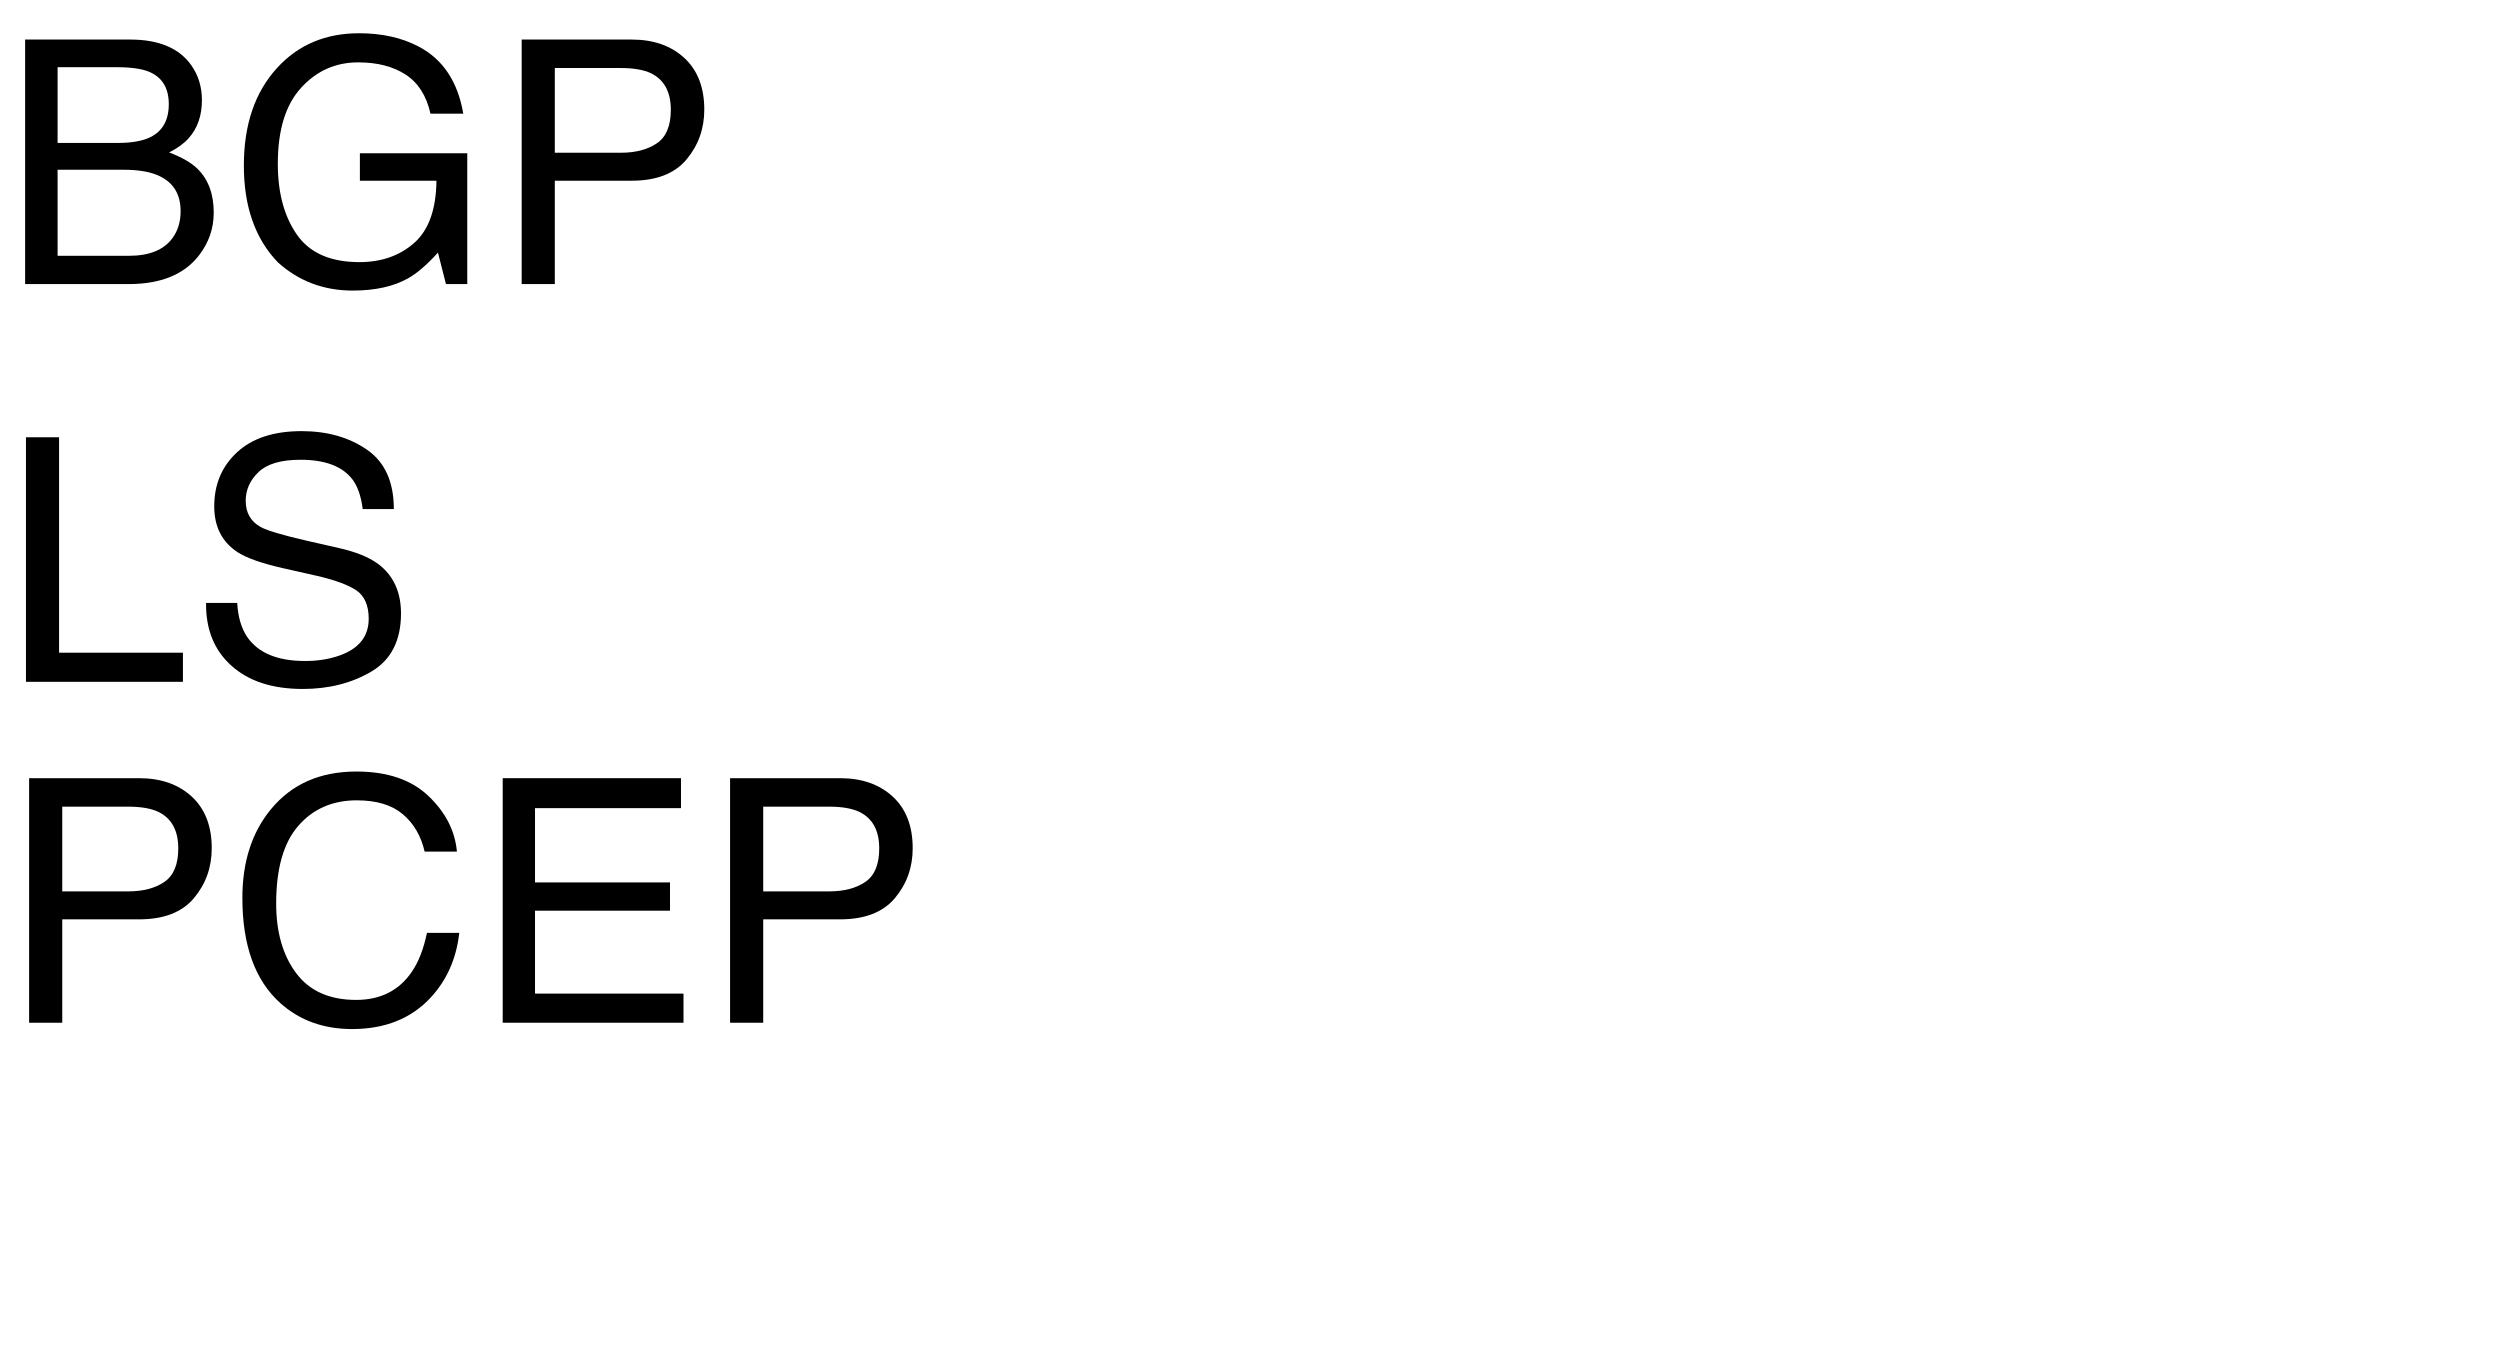
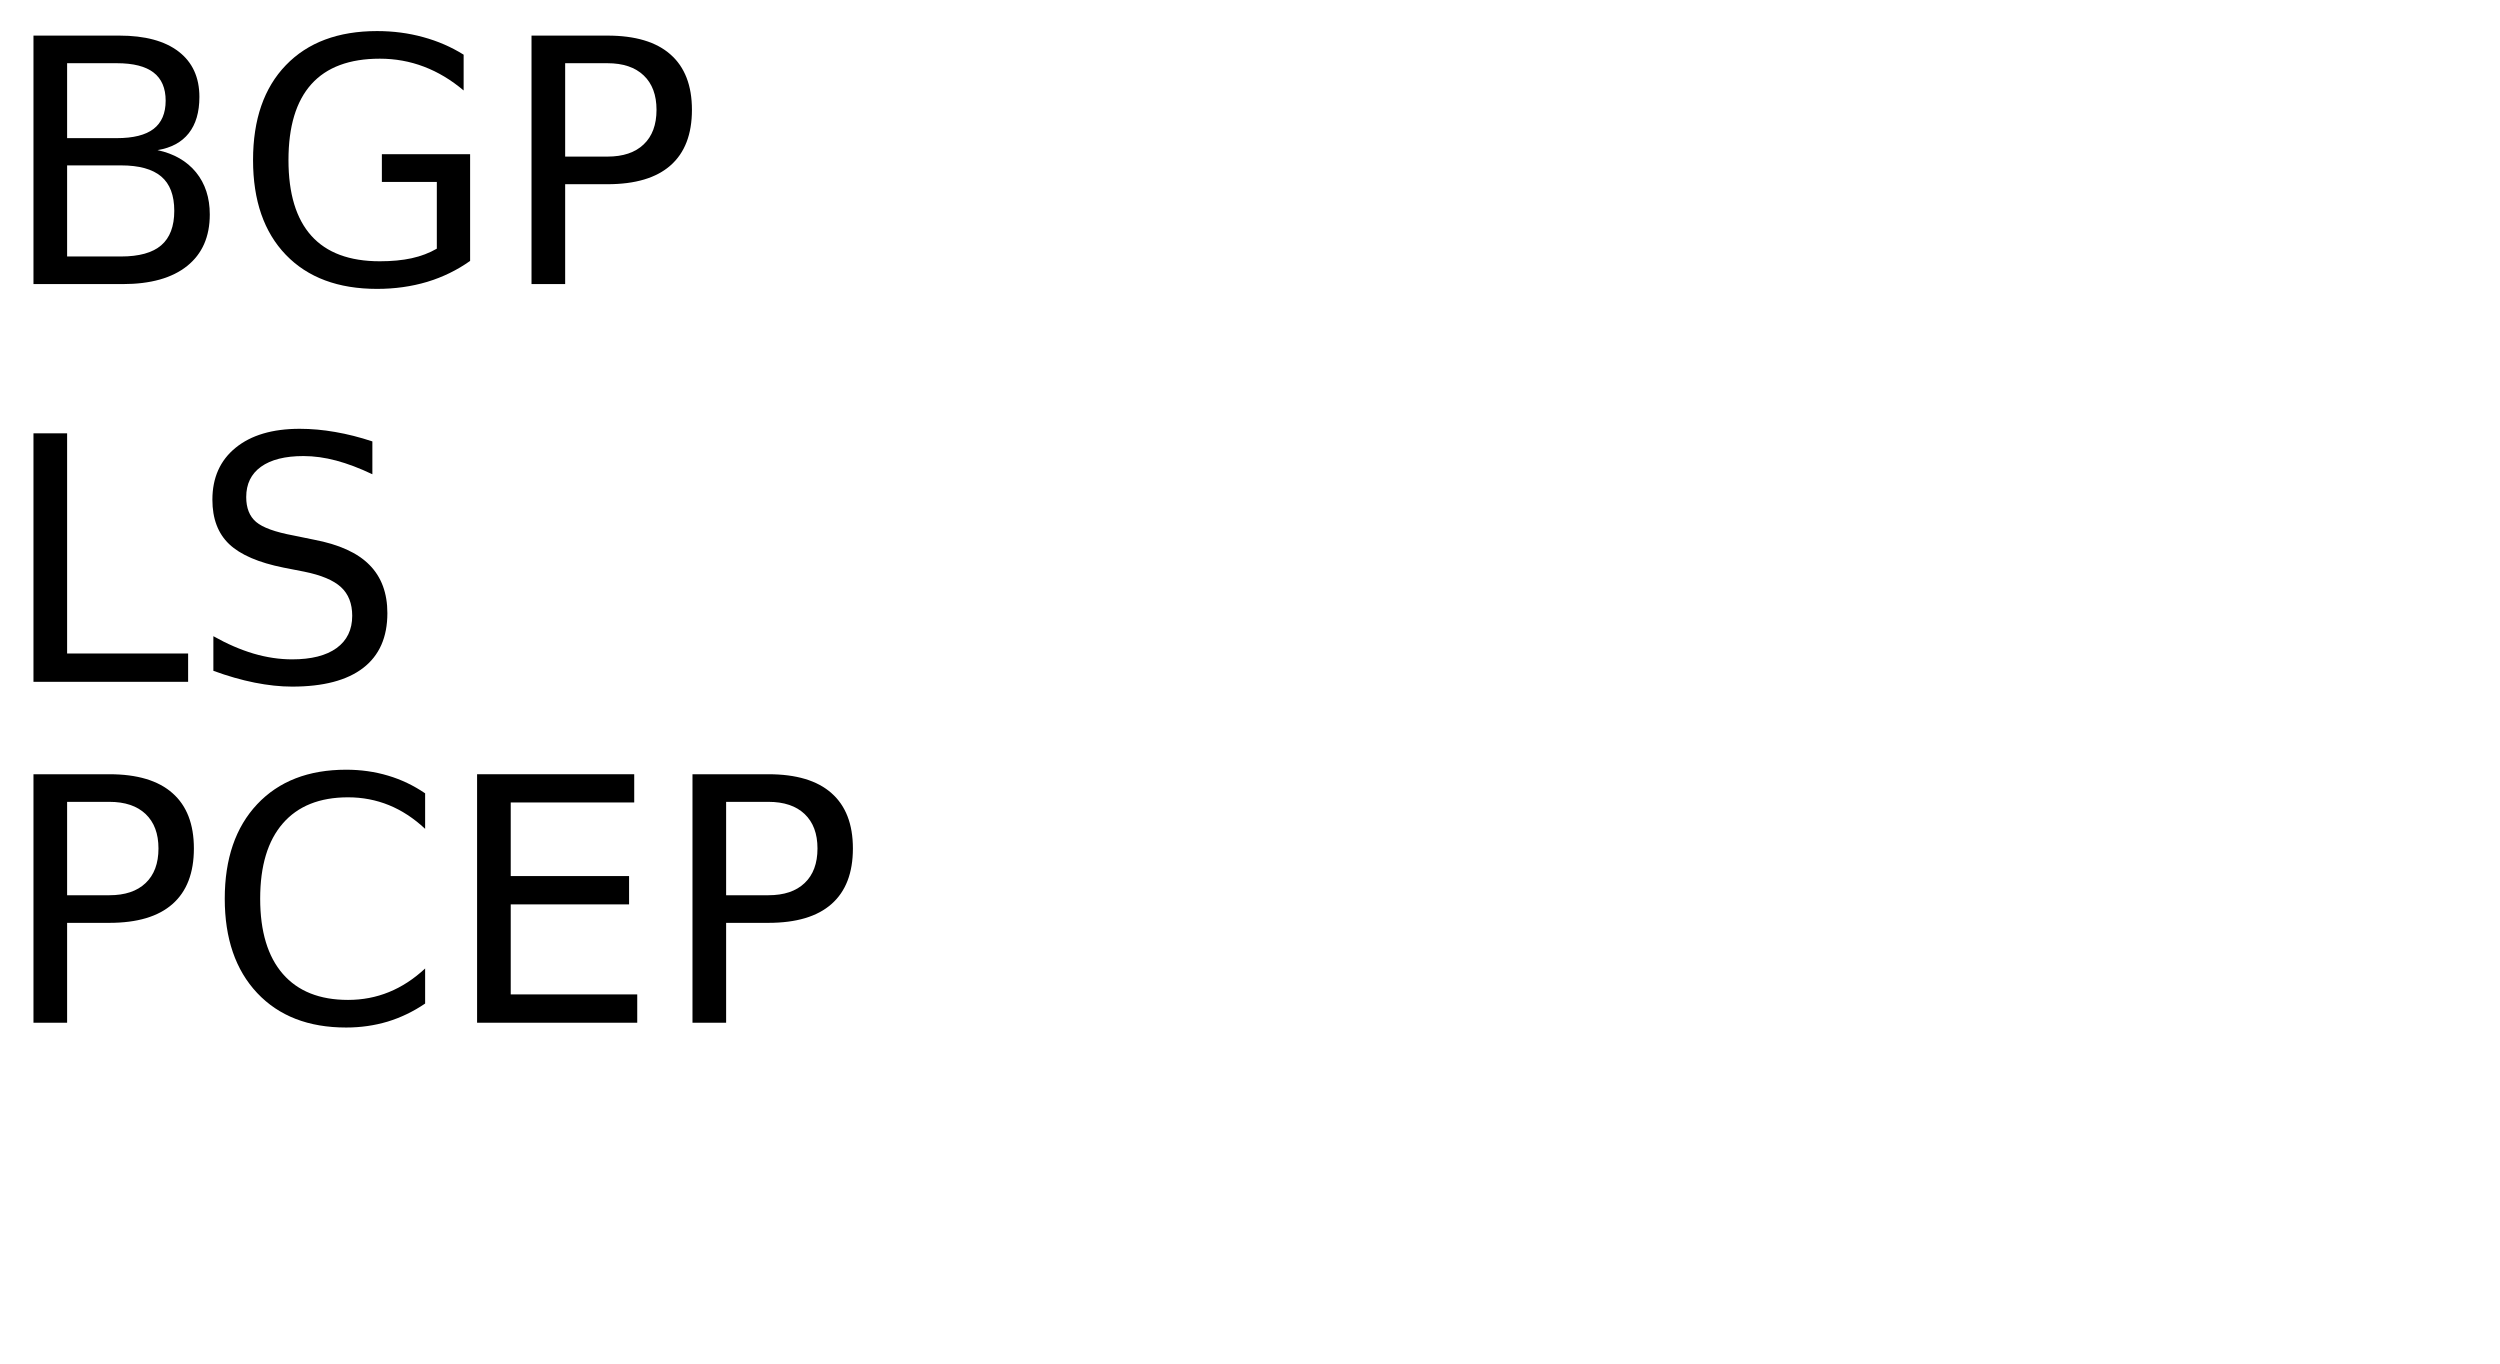
<svg xmlns="http://www.w3.org/2000/svg" xmlns:xlink="http://www.w3.org/1999/xlink" width="440" height="240" viewBox="0 0 440 240">
  <defs>
    <g>
      <g id="glyph-0-0">
-         <path d="M 20.742 -24.844 C 23.203 -24.844 25.117 -25.188 26.484 -25.867 C 28.633 -26.941 29.707 -28.875 29.707 -31.672 C 29.707 -34.484 28.562 -36.375 26.281 -37.352 C 24.992 -37.898 23.078 -38.172 20.539 -38.172 L 10.137 -38.172 L 10.137 -24.844 Z M 22.703 -4.98 C 26.277 -4.98 28.828 -6.016 30.352 -8.086 C 31.309 -9.395 31.789 -10.977 31.789 -12.832 C 31.789 -15.957 30.391 -18.086 27.598 -19.219 C 26.113 -19.824 24.148 -20.125 21.711 -20.125 L 10.137 -20.125 L 10.137 -4.98 Z M 4.422 -43.039 L 22.91 -43.039 C 27.949 -43.039 31.531 -41.531 33.664 -38.523 C 34.914 -36.746 35.539 -34.695 35.539 -32.375 C 35.539 -29.66 34.766 -27.43 33.223 -25.695 C 32.422 -24.777 31.27 -23.938 29.766 -23.172 C 31.973 -22.332 33.625 -21.387 34.719 -20.332 C 36.652 -18.457 37.617 -15.867 37.617 -12.57 C 37.617 -9.797 36.75 -7.285 35.008 -5.039 C 32.41 -1.68 28.281 0 22.617 0 L 4.422 0 Z M 4.422 -43.039 " />
+         <path d="M 11.812 -20.891 L 11.812 -4.859 L 21.297 -4.859 C 24.484 -4.859 26.844 -5.516 28.375 -6.828 C 29.906 -8.148 30.672 -10.172 30.672 -12.891 C 30.672 -15.629 29.906 -17.645 28.375 -18.938 C 26.844 -20.238 24.484 -20.891 21.297 -20.891 Z M 11.812 -38.875 L 11.812 -25.688 L 20.562 -25.688 C 23.457 -25.688 25.613 -26.227 27.031 -27.312 C 28.445 -28.406 29.156 -30.062 29.156 -32.281 C 29.156 -34.488 28.445 -36.141 27.031 -37.234 C 25.613 -38.328 23.457 -38.875 20.562 -38.875 Z M 5.891 -43.734 L 21 -43.734 C 25.52 -43.734 29 -42.797 31.438 -40.922 C 33.875 -39.047 35.094 -36.383 35.094 -32.938 C 35.094 -30.258 34.469 -28.129 33.219 -26.547 C 31.969 -24.961 30.133 -23.973 27.719 -23.578 C 30.625 -22.953 32.883 -21.648 34.5 -19.672 C 36.113 -17.691 36.922 -15.219 36.922 -12.25 C 36.922 -8.344 35.594 -5.32 32.938 -3.188 C 30.281 -1.062 26.5 0 21.594 0 L 5.891 0 Z M 5.891 -43.734 " />
      </g>
      <g id="glyph-0-1">
-         <path d="M 23.172 -44.148 C 27.215 -44.148 30.711 -43.367 33.664 -41.805 C 37.941 -39.559 40.555 -35.625 41.516 -30 L 35.742 -30 C 35.039 -33.145 33.586 -35.434 31.375 -36.871 C 29.168 -38.305 26.387 -39.023 23.027 -39.023 C 19.043 -39.023 15.688 -37.531 12.965 -34.539 C 10.238 -31.551 8.875 -27.102 8.875 -21.18 C 8.875 -16.062 10 -11.898 12.246 -8.688 C 14.492 -5.473 18.156 -3.867 23.234 -3.867 C 27.121 -3.867 30.336 -4.996 32.887 -7.25 C 35.434 -9.508 36.738 -13.156 36.797 -18.195 L 23.32 -18.195 L 23.32 -23.027 L 42.219 -23.027 L 42.219 0 L 38.469 0 L 37.062 -5.539 C 35.09 -3.371 33.34 -1.867 31.816 -1.023 C 29.258 0.422 26.008 1.141 22.062 1.141 C 16.965 1.141 12.578 -0.508 8.906 -3.809 C 4.902 -7.949 2.898 -13.633 2.898 -20.859 C 2.898 -28.066 4.852 -33.797 8.758 -38.055 C 12.469 -42.117 17.273 -44.148 23.172 -44.148 Z M 23.172 -44.148 " />
+         <path d="M 35.719 -6.234 L 35.719 -17.984 L 26.047 -17.984 L 26.047 -22.859 L 41.578 -22.859 L 41.578 -4.078 C 39.285 -2.453 36.766 -1.223 34.016 -0.391 C 31.266 0.43 28.328 0.844 25.203 0.844 C 18.359 0.844 13.008 -1.148 9.156 -5.141 C 5.301 -9.141 3.375 -14.703 3.375 -21.828 C 3.375 -28.973 5.301 -34.539 9.156 -38.531 C 13.008 -42.531 18.359 -44.531 25.203 -44.531 C 28.047 -44.531 30.75 -44.176 33.312 -43.469 C 35.883 -42.77 38.258 -41.738 40.438 -40.375 L 40.438 -34.078 C 38.25 -35.93 35.922 -37.328 33.453 -38.266 C 30.992 -39.203 28.406 -39.672 25.688 -39.672 C 20.344 -39.672 16.328 -38.176 13.641 -35.188 C 10.953 -32.195 9.609 -27.742 9.609 -21.828 C 9.609 -15.93 10.953 -11.488 13.641 -8.5 C 16.328 -5.508 20.344 -4.016 25.688 -4.016 C 27.781 -4.016 29.645 -4.191 31.281 -4.547 C 32.926 -4.91 34.406 -5.473 35.719 -6.234 Z M 35.719 -6.234 " />
      </g>
      <g id="glyph-0-2">
-         <path d="M 5.125 -43.039 L 24.492 -43.039 C 28.32 -43.039 31.406 -41.957 33.75 -39.801 C 36.094 -37.641 37.266 -34.609 37.266 -30.703 C 37.266 -27.344 36.219 -24.418 34.133 -21.93 C 32.043 -19.438 28.828 -18.195 24.492 -18.195 L 10.957 -18.195 L 10.957 0 L 5.125 0 Z M 31.375 -30.672 C 31.375 -33.836 30.203 -35.984 27.859 -37.117 C 26.57 -37.723 24.805 -38.027 22.559 -38.027 L 10.957 -38.027 L 10.957 -23.117 L 22.559 -23.117 C 25.176 -23.117 27.301 -23.672 28.93 -24.785 C 30.562 -25.898 31.375 -27.859 31.375 -30.672 Z M 31.375 -30.672 " />
+         <path d="M 11.812 -38.875 L 11.812 -22.438 L 19.25 -22.438 C 22 -22.438 24.125 -23.148 25.625 -24.578 C 27.133 -26.004 27.891 -28.035 27.891 -30.672 C 27.891 -33.285 27.133 -35.305 25.625 -36.734 C 24.125 -38.16 22 -38.875 19.25 -38.875 Z M 5.891 -43.734 L 19.25 -43.734 C 24.156 -43.734 27.859 -42.625 30.359 -40.406 C 32.867 -38.195 34.125 -34.953 34.125 -30.672 C 34.125 -26.359 32.867 -23.098 30.359 -20.891 C 27.859 -18.68 24.156 -17.578 19.25 -17.578 L 11.812 -17.578 L 11.812 0 L 5.891 0 Z M 5.891 -43.734 " />
      </g>
      <g id="glyph-0-3">
-         <path d="M 4.57 -43.039 L 10.398 -43.039 L 10.398 -5.125 L 32.195 -5.125 L 32.195 0 L 4.57 0 Z M 4.57 -43.039 " />
+         <path d="M 5.891 -43.734 L 11.812 -43.734 L 11.812 -4.984 L 33.109 -4.984 L 33.109 0 L 5.891 0 Z M 5.891 -43.734 " />
      </g>
      <g id="glyph-0-4">
-         <path d="M 8.379 -13.887 C 8.516 -11.445 9.094 -9.461 10.109 -7.938 C 12.043 -5.086 15.449 -3.664 20.332 -3.664 C 22.52 -3.664 24.512 -3.977 26.309 -4.602 C 29.785 -5.812 31.523 -7.977 31.523 -11.102 C 31.523 -13.445 30.789 -15.117 29.328 -16.113 C 27.844 -17.09 25.516 -17.938 22.352 -18.664 L 16.523 -19.98 C 12.715 -20.84 10.02 -21.789 8.438 -22.82 C 5.703 -24.617 4.336 -27.305 4.336 -30.879 C 4.336 -34.746 5.672 -37.922 8.352 -40.398 C 11.027 -42.879 14.812 -44.121 19.719 -44.121 C 24.23 -44.121 28.062 -43.031 31.215 -40.855 C 34.371 -38.676 35.945 -35.195 35.945 -30.41 L 30.469 -30.41 C 30.176 -32.715 29.551 -34.484 28.594 -35.711 C 26.816 -37.957 23.797 -39.082 19.539 -39.082 C 16.102 -39.082 13.633 -38.359 12.129 -36.914 C 10.625 -35.469 9.875 -33.789 9.875 -31.875 C 9.875 -29.766 10.75 -28.223 12.508 -27.246 C 13.66 -26.621 16.27 -25.84 20.332 -24.902 L 26.367 -23.523 C 29.277 -22.859 31.523 -21.953 33.105 -20.801 C 35.84 -18.789 37.207 -15.867 37.207 -12.039 C 37.207 -7.273 35.473 -3.867 32.008 -1.816 C 28.539 0.234 24.512 1.258 19.922 1.258 C 14.57 1.258 10.383 -0.109 7.352 -2.844 C 4.324 -5.559 2.844 -9.238 2.898 -13.887 Z M 8.379 -13.887 " />
+         <path d="M 32.109 -42.312 L 32.109 -36.531 C 29.859 -37.602 27.738 -38.406 25.75 -38.938 C 23.758 -39.469 21.836 -39.734 19.984 -39.734 C 16.754 -39.734 14.266 -39.109 12.516 -37.859 C 10.773 -36.609 9.906 -34.828 9.906 -32.516 C 9.906 -30.586 10.484 -29.129 11.641 -28.141 C 12.805 -27.148 15.008 -26.352 18.25 -25.75 L 21.828 -25.016 C 26.242 -24.18 29.5 -22.703 31.594 -20.578 C 33.695 -18.461 34.75 -15.629 34.75 -12.078 C 34.75 -7.836 33.328 -4.625 30.484 -2.438 C 27.641 -0.25 23.473 0.844 17.984 0.844 C 15.922 0.844 13.719 0.609 11.375 0.141 C 9.039 -0.328 6.625 -1.02 4.125 -1.938 L 4.125 -8.031 C 6.531 -6.676 8.883 -5.656 11.188 -4.969 C 13.5 -4.289 15.766 -3.953 17.984 -3.953 C 21.367 -3.953 23.977 -4.613 25.812 -5.938 C 27.645 -7.27 28.562 -9.164 28.562 -11.625 C 28.562 -13.781 27.898 -15.461 26.578 -16.672 C 25.266 -17.879 23.102 -18.785 20.094 -19.391 L 16.5 -20.094 C 12.082 -20.977 8.883 -22.359 6.906 -24.234 C 4.938 -26.109 3.953 -28.711 3.953 -32.047 C 3.953 -35.922 5.312 -38.969 8.031 -41.188 C 10.758 -43.414 14.52 -44.531 19.312 -44.531 C 21.363 -44.531 23.453 -44.344 25.578 -43.969 C 27.703 -43.602 29.879 -43.051 32.109 -42.312 Z M 32.109 -42.312 " />
      </g>
      <g id="glyph-0-5">
-         <path d="M 22.703 -44.211 C 28.152 -44.211 32.383 -42.773 35.391 -39.902 C 38.398 -37.031 40.07 -33.77 40.398 -30.117 L 34.719 -30.117 C 34.074 -32.891 32.789 -35.086 30.863 -36.711 C 28.941 -38.332 26.242 -39.141 22.766 -39.141 C 18.527 -39.141 15.102 -37.652 12.496 -34.672 C 9.887 -31.695 8.586 -27.129 8.586 -20.977 C 8.586 -15.938 9.762 -11.852 12.113 -8.715 C 14.469 -5.582 17.977 -4.016 22.648 -4.016 C 26.945 -4.016 30.215 -5.664 32.461 -8.965 C 33.652 -10.703 34.539 -12.988 35.125 -15.82 L 40.812 -15.82 C 40.305 -11.289 38.625 -7.492 35.773 -4.422 C 32.355 -0.73 27.742 1.113 21.945 1.113 C 16.945 1.113 12.742 -0.398 9.344 -3.43 C 4.871 -7.434 2.637 -13.613 2.637 -21.973 C 2.637 -28.32 4.316 -33.523 7.676 -37.586 C 11.309 -42 16.32 -44.211 22.703 -44.211 Z M 22.703 -44.211 " />
+         <path d="M 38.641 -40.375 L 38.641 -34.125 C 36.648 -35.988 34.523 -37.379 32.266 -38.297 C 30.016 -39.211 27.617 -39.672 25.078 -39.672 C 20.078 -39.672 16.25 -38.141 13.594 -35.078 C 10.938 -32.023 9.609 -27.609 9.609 -21.828 C 9.609 -16.066 10.938 -11.656 13.594 -8.594 C 16.25 -5.539 20.078 -4.016 25.078 -4.016 C 27.617 -4.016 30.016 -4.473 32.266 -5.391 C 34.523 -6.305 36.648 -7.691 38.641 -9.547 L 38.641 -3.375 C 36.566 -1.969 34.375 -0.91 32.062 -0.203 C 29.75 0.492 27.305 0.844 24.734 0.844 C 18.109 0.844 12.891 -1.18 9.078 -5.234 C 5.273 -9.285 3.375 -14.816 3.375 -21.828 C 3.375 -28.859 5.273 -34.398 9.078 -38.453 C 12.891 -42.504 18.109 -44.531 24.734 -44.531 C 27.348 -44.531 29.812 -44.18 32.125 -43.484 C 34.438 -42.797 36.609 -41.758 38.641 -40.375 Z M 38.641 -40.375 " />
      </g>
      <g id="glyph-0-6">
-         <path d="M 5.125 -43.039 L 36.504 -43.039 L 36.504 -37.766 L 10.812 -37.766 L 10.812 -24.695 L 34.57 -24.695 L 34.57 -19.719 L 10.812 -19.719 L 10.812 -5.125 L 36.945 -5.125 L 36.945 0 L 5.125 0 Z M 5.125 -43.039 " />
+         <path d="M 5.891 -43.734 L 33.547 -43.734 L 33.547 -38.766 L 11.812 -38.766 L 11.812 -25.812 L 32.641 -25.812 L 32.641 -20.828 L 11.812 -20.828 L 11.812 -4.984 L 34.078 -4.984 L 34.078 0 L 5.891 0 Z M 5.891 -43.734 " />
      </g>
    </g>
  </defs>
  <g fill="rgb(0%, 0%, 0%)" fill-opacity="1">
    <use xlink:href="#glyph-0-0" x="0" y="50" />
-     <use xlink:href="#glyph-0-1" x="40.02" y="50" />
-     <use xlink:href="#glyph-0-2" x="86.689" y="50" />
+     <use xlink:href="#glyph-0-1" x="41.162" y="50" />
+     <use xlink:href="#glyph-0-2" x="87.656" y="50" />
  </g>
  <g fill="rgb(0%, 0%, 0%)" fill-opacity="1">
    <use xlink:href="#glyph-0-3" x="0" y="120" />
-     <use xlink:href="#glyph-0-4" x="33.369" y="120" />
+     <use xlink:href="#glyph-0-4" x="33.428" y="120" />
  </g>
  <g fill="rgb(0%, 0%, 0%)" fill-opacity="1">
    <use xlink:href="#glyph-0-2" x="0" y="180" />
-     <use xlink:href="#glyph-0-5" x="40.02" y="180" />
-     <use xlink:href="#glyph-0-6" x="83.35" y="180" />
-     <use xlink:href="#glyph-0-2" x="123.369" y="180" />
+     <use xlink:href="#glyph-0-5" x="36.182" y="180" />
+     <use xlink:href="#glyph-0-6" x="78.076" y="180" />
+     <use xlink:href="#glyph-0-2" x="115.986" y="180" />
  </g>
</svg>
